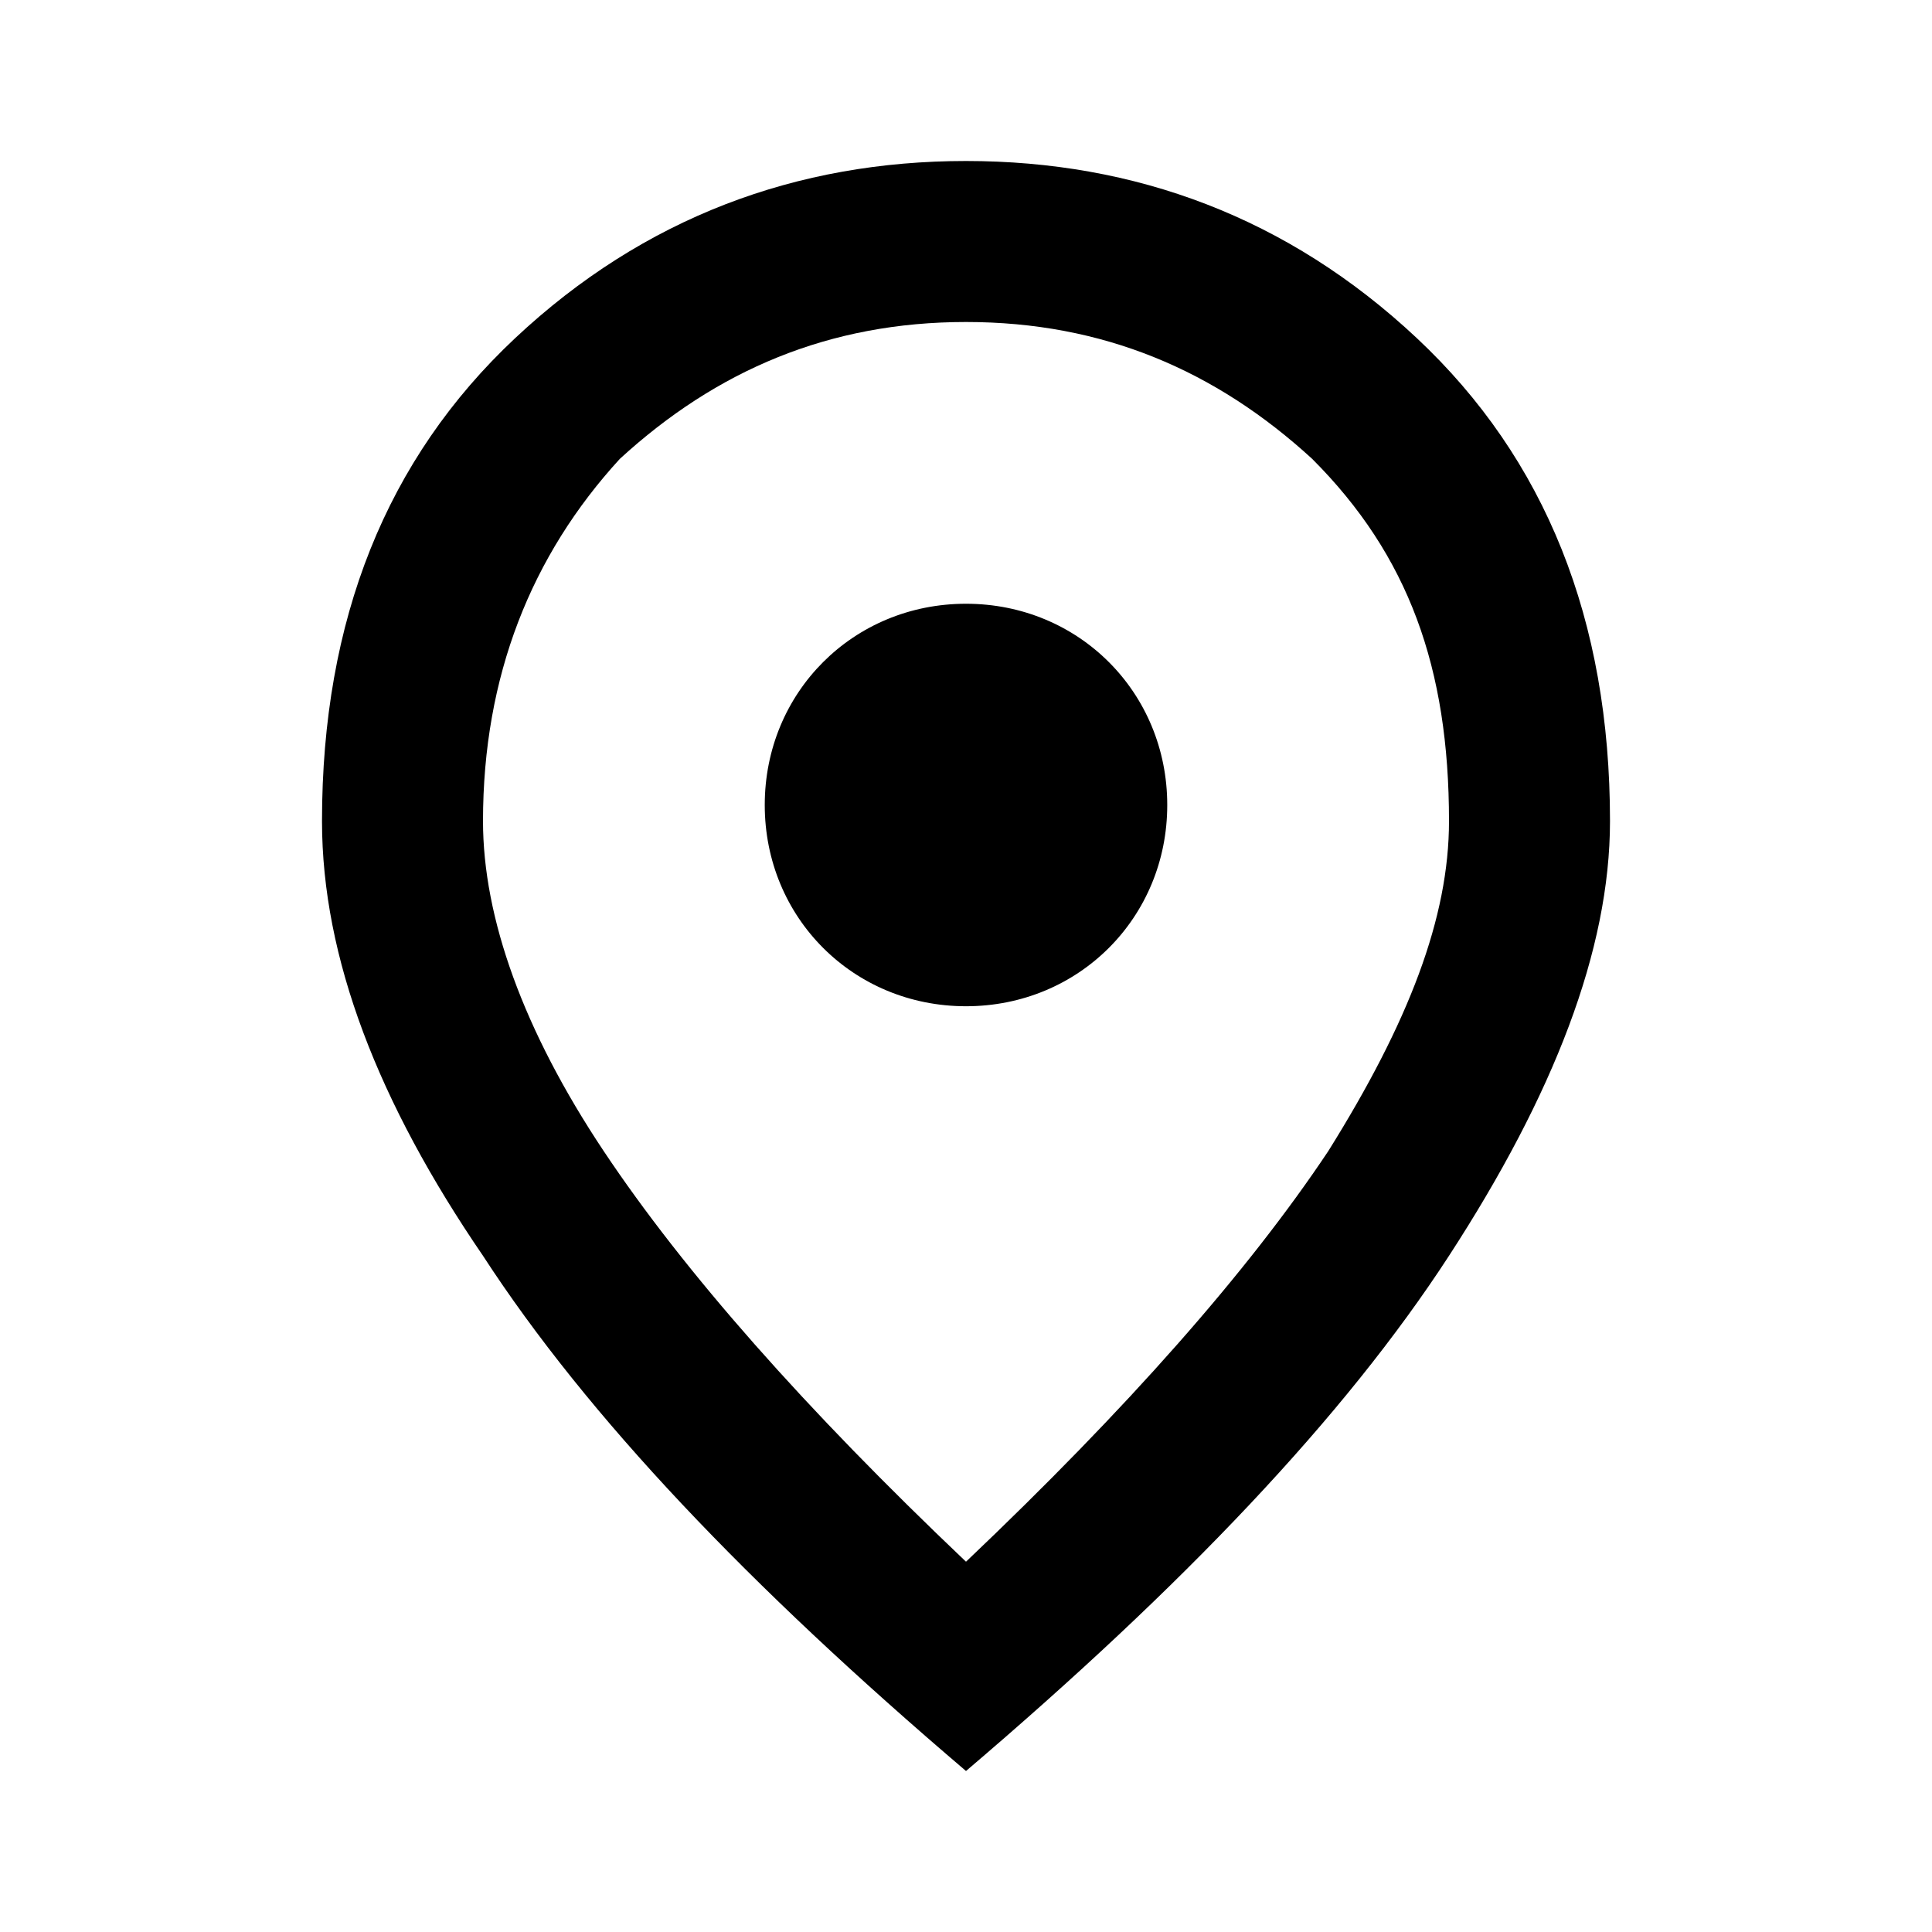
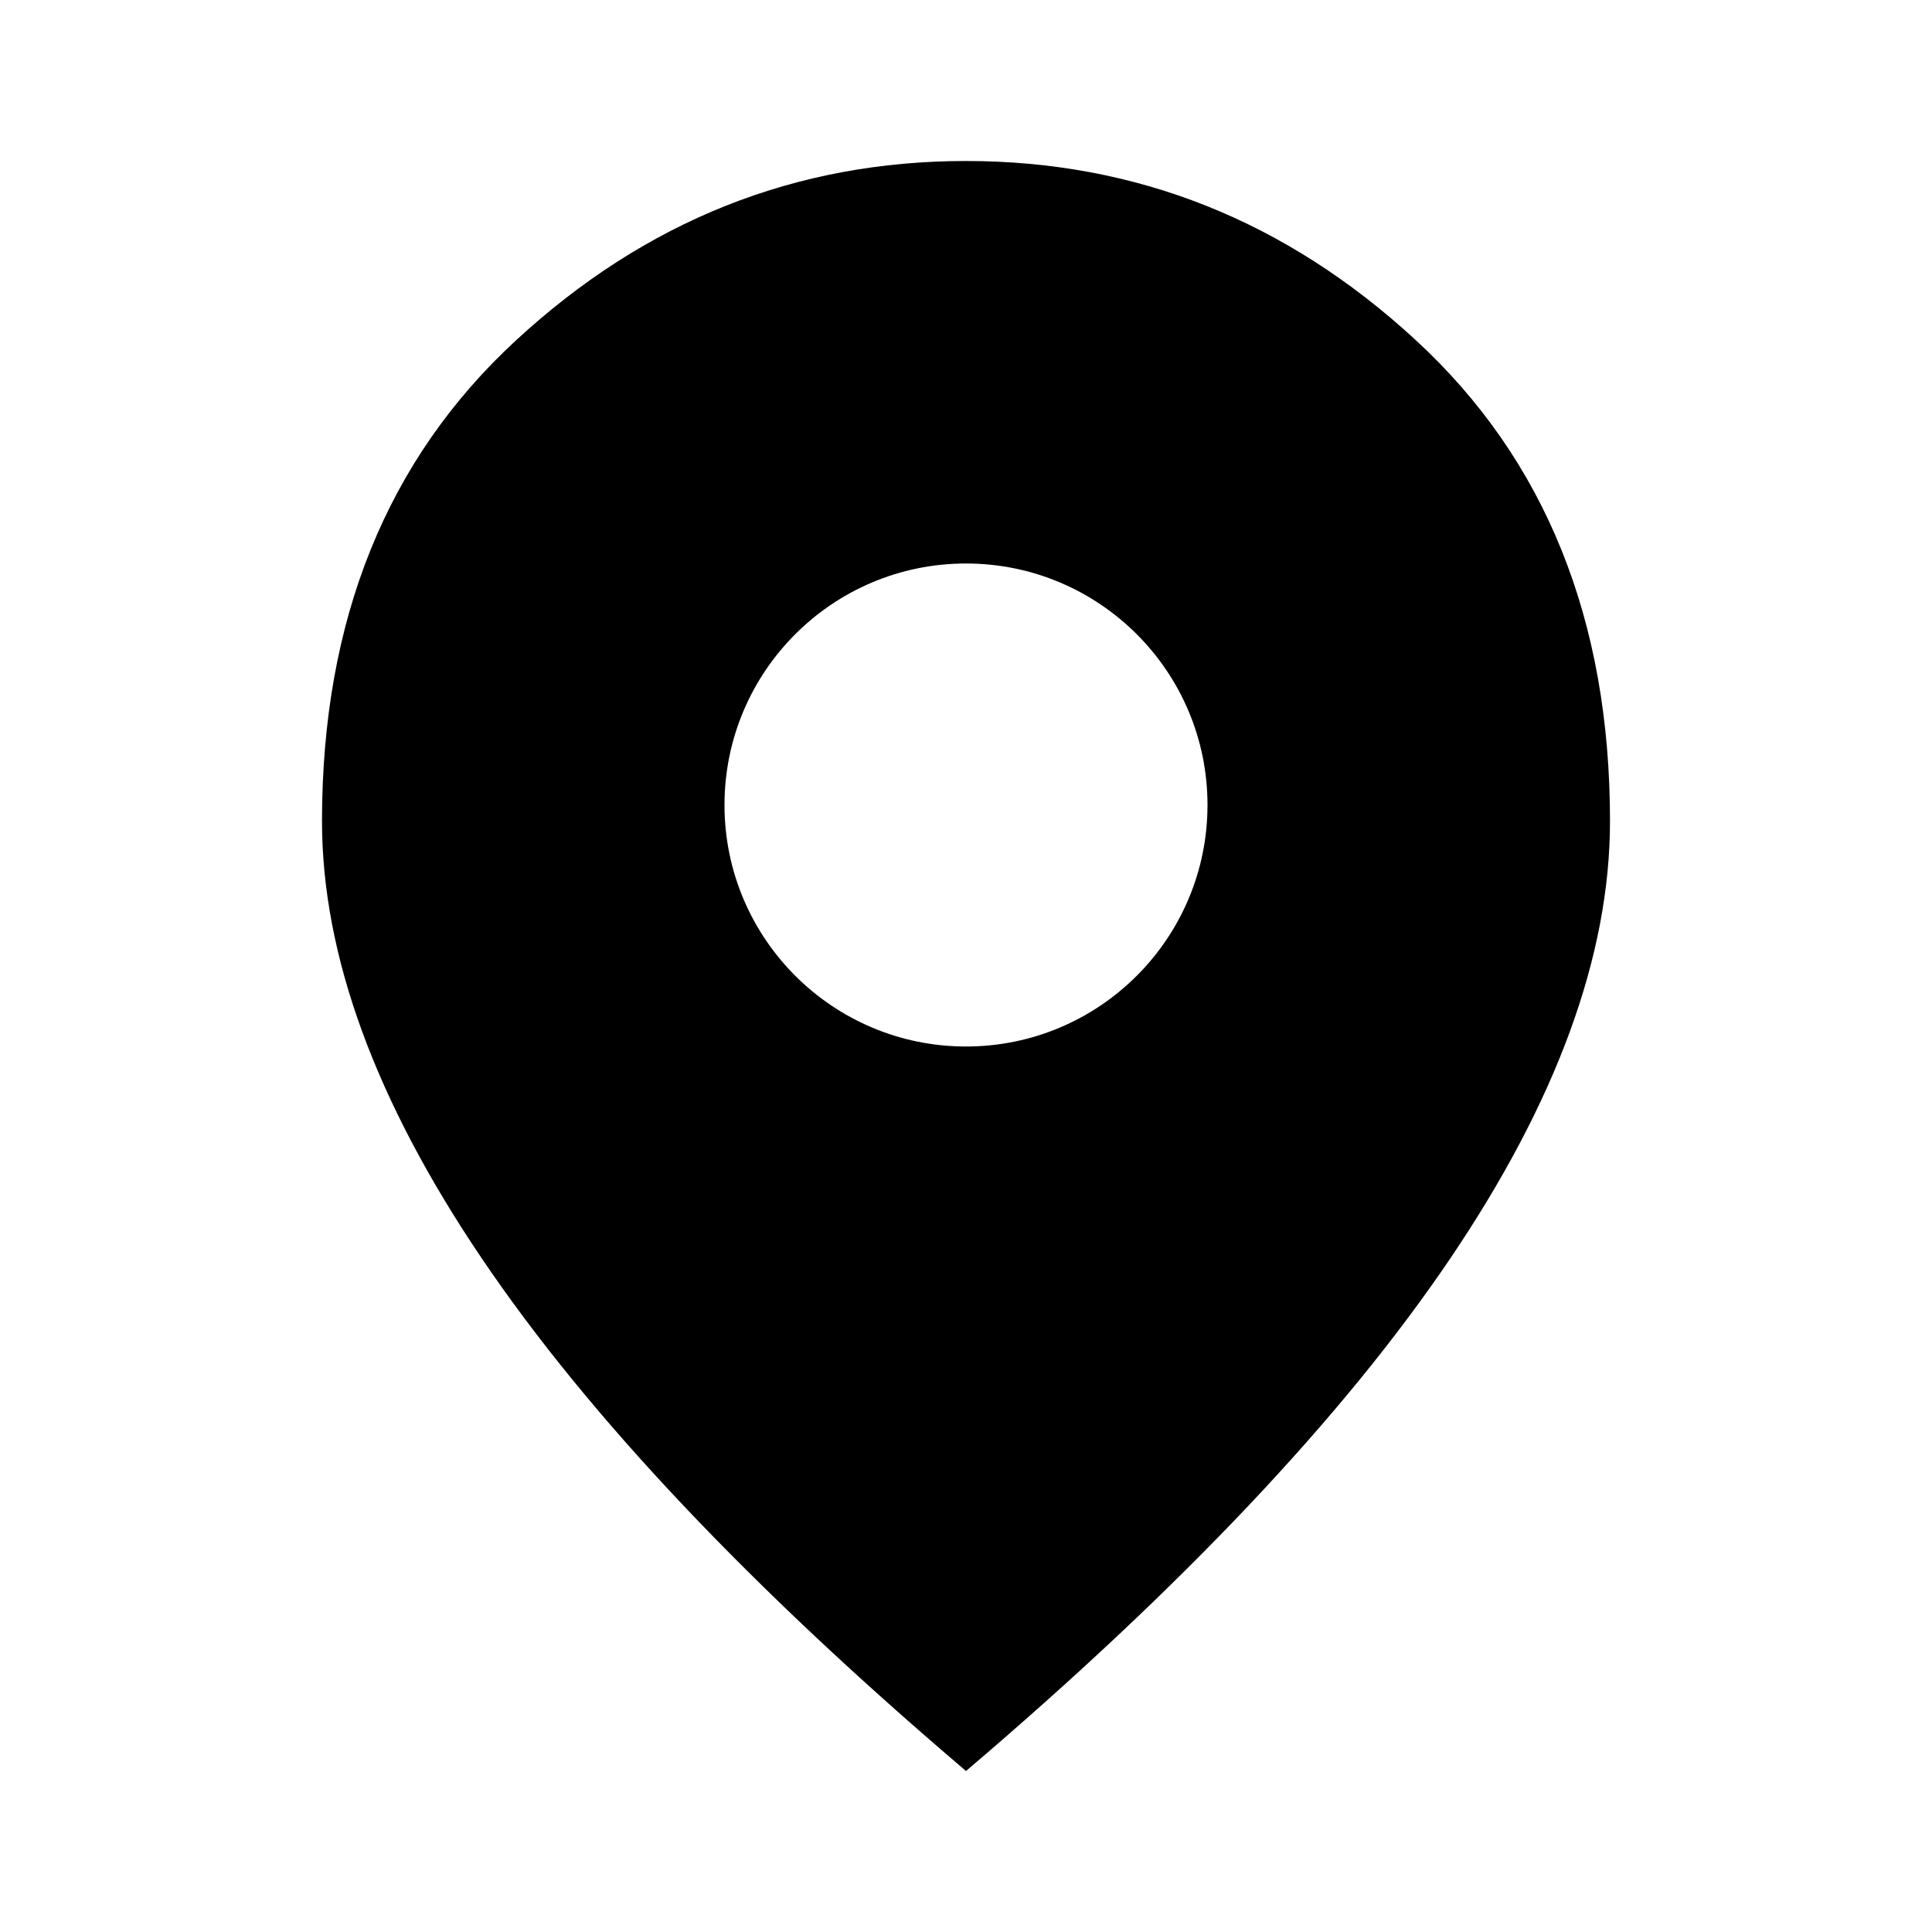
<svg width="32" height="32" viewBox="0 0 24 24" version="1.1" aria-hidden="false">
-   <path d="M17.6 4.2C16 2.7 14.1 2 12 2s-4 .7-5.6 2.2C4.8 5.7 4 7.7 4 10.2c0 1.7.7 3.5 2 5.4 1.3 2 3.3 4.1 6 6.4 2.7-2.3 4.7-4.4 6-6.4 1.3-2 2-3.8 2-5.4 0-2.5-.8-4.5-2.4-6zm-1.1 10.1c-1 1.5-2.5 3.2-4.5 5.1-2-1.9-3.5-3.6-4.5-5.1-1-1.5-1.5-2.9-1.5-4.1 0-1.8.6-3.3 1.7-4.5C8.9 4.6 10.3 4 12 4s3.1.6 4.3 1.7c1.2 1.2 1.7 2.6 1.7 4.5 0 1.2-.5 2.5-1.5 4.1zm-2-4.3c0 1.4-1.1 2.5-2.5 2.5S9.5 11.4 9.5 10s1.1-2.5 2.5-2.5 2.5 1.1 2.5 2.5z" />
+   <path d="M5.988 15.637C7.313 17.596 9.317 19.717 12 22c2.683-2.283 4.688-4.404 6.013-6.363C19.338 13.679 20 11.867 20 10.2c0-2.5-.804-4.492-2.413-5.975C15.979 2.742 14.117 2 12 2c-2.117 0-3.979.742-5.587 2.225C4.804 5.708 4 7.7 4 10.2c0 1.667.663 3.479 1.988 5.437ZM15 10a3 3 0 1 1-6 0 3 3 0 0 1 6 0Z" />
</svg>
